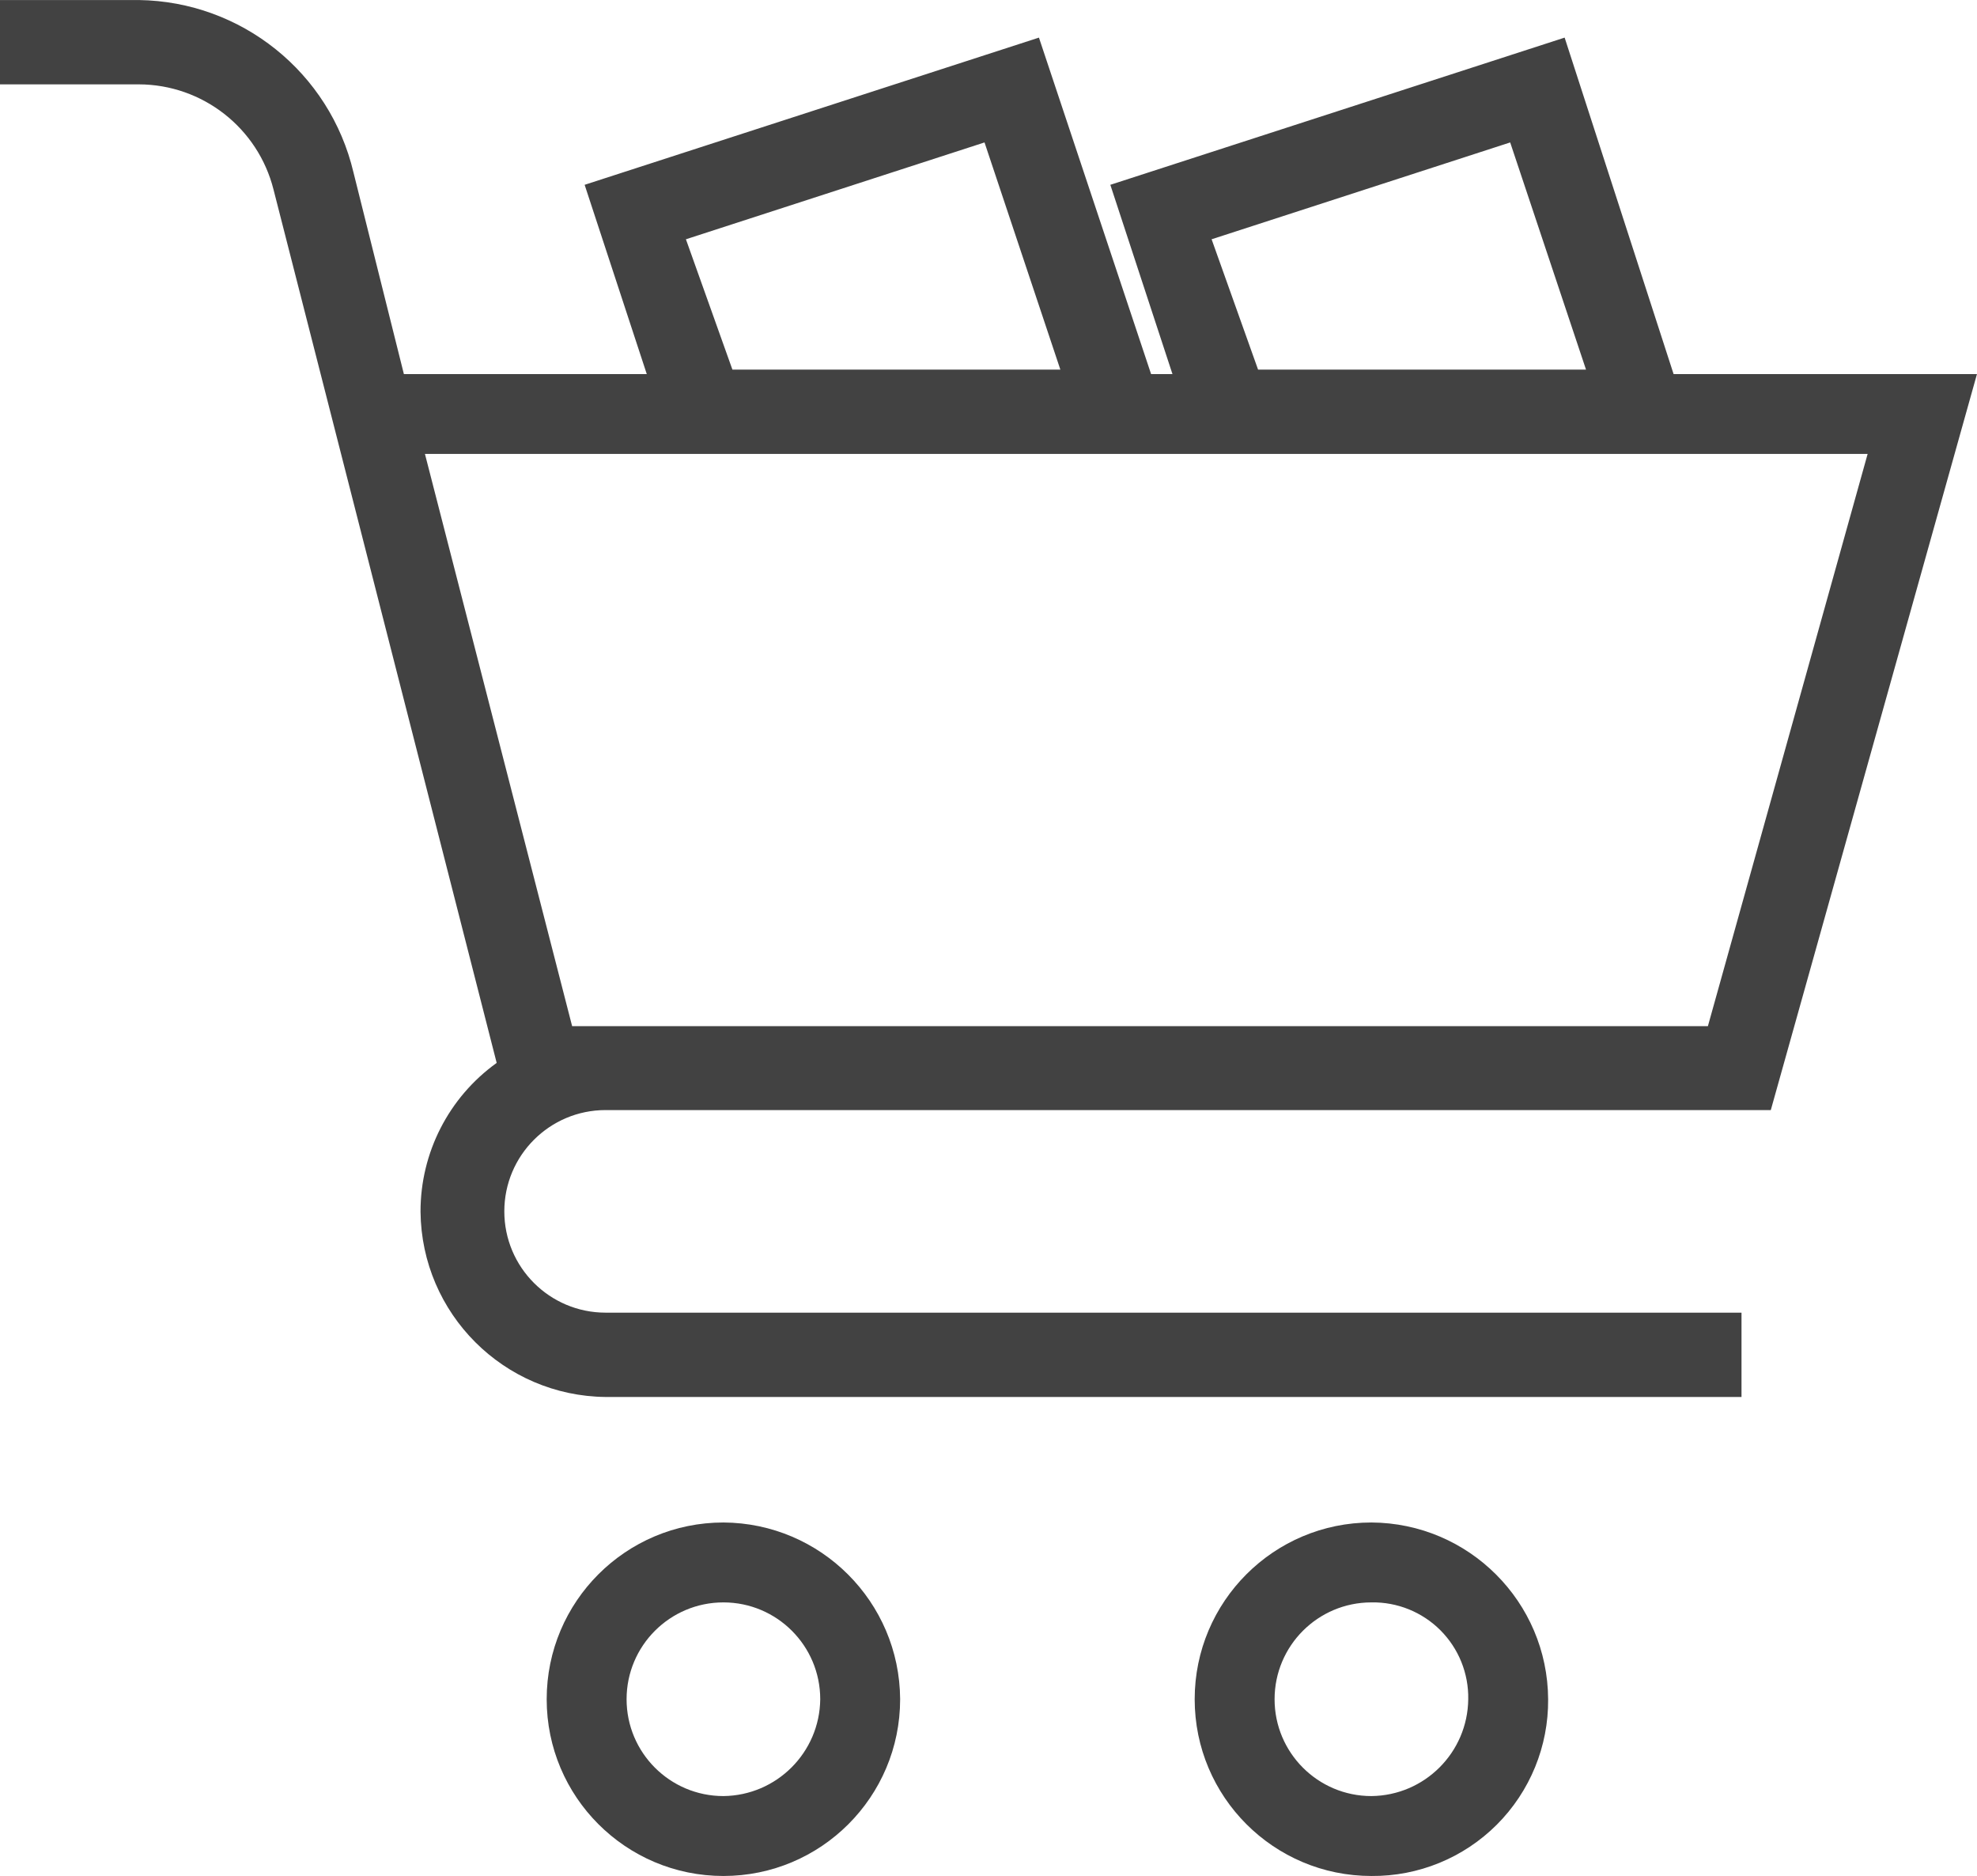
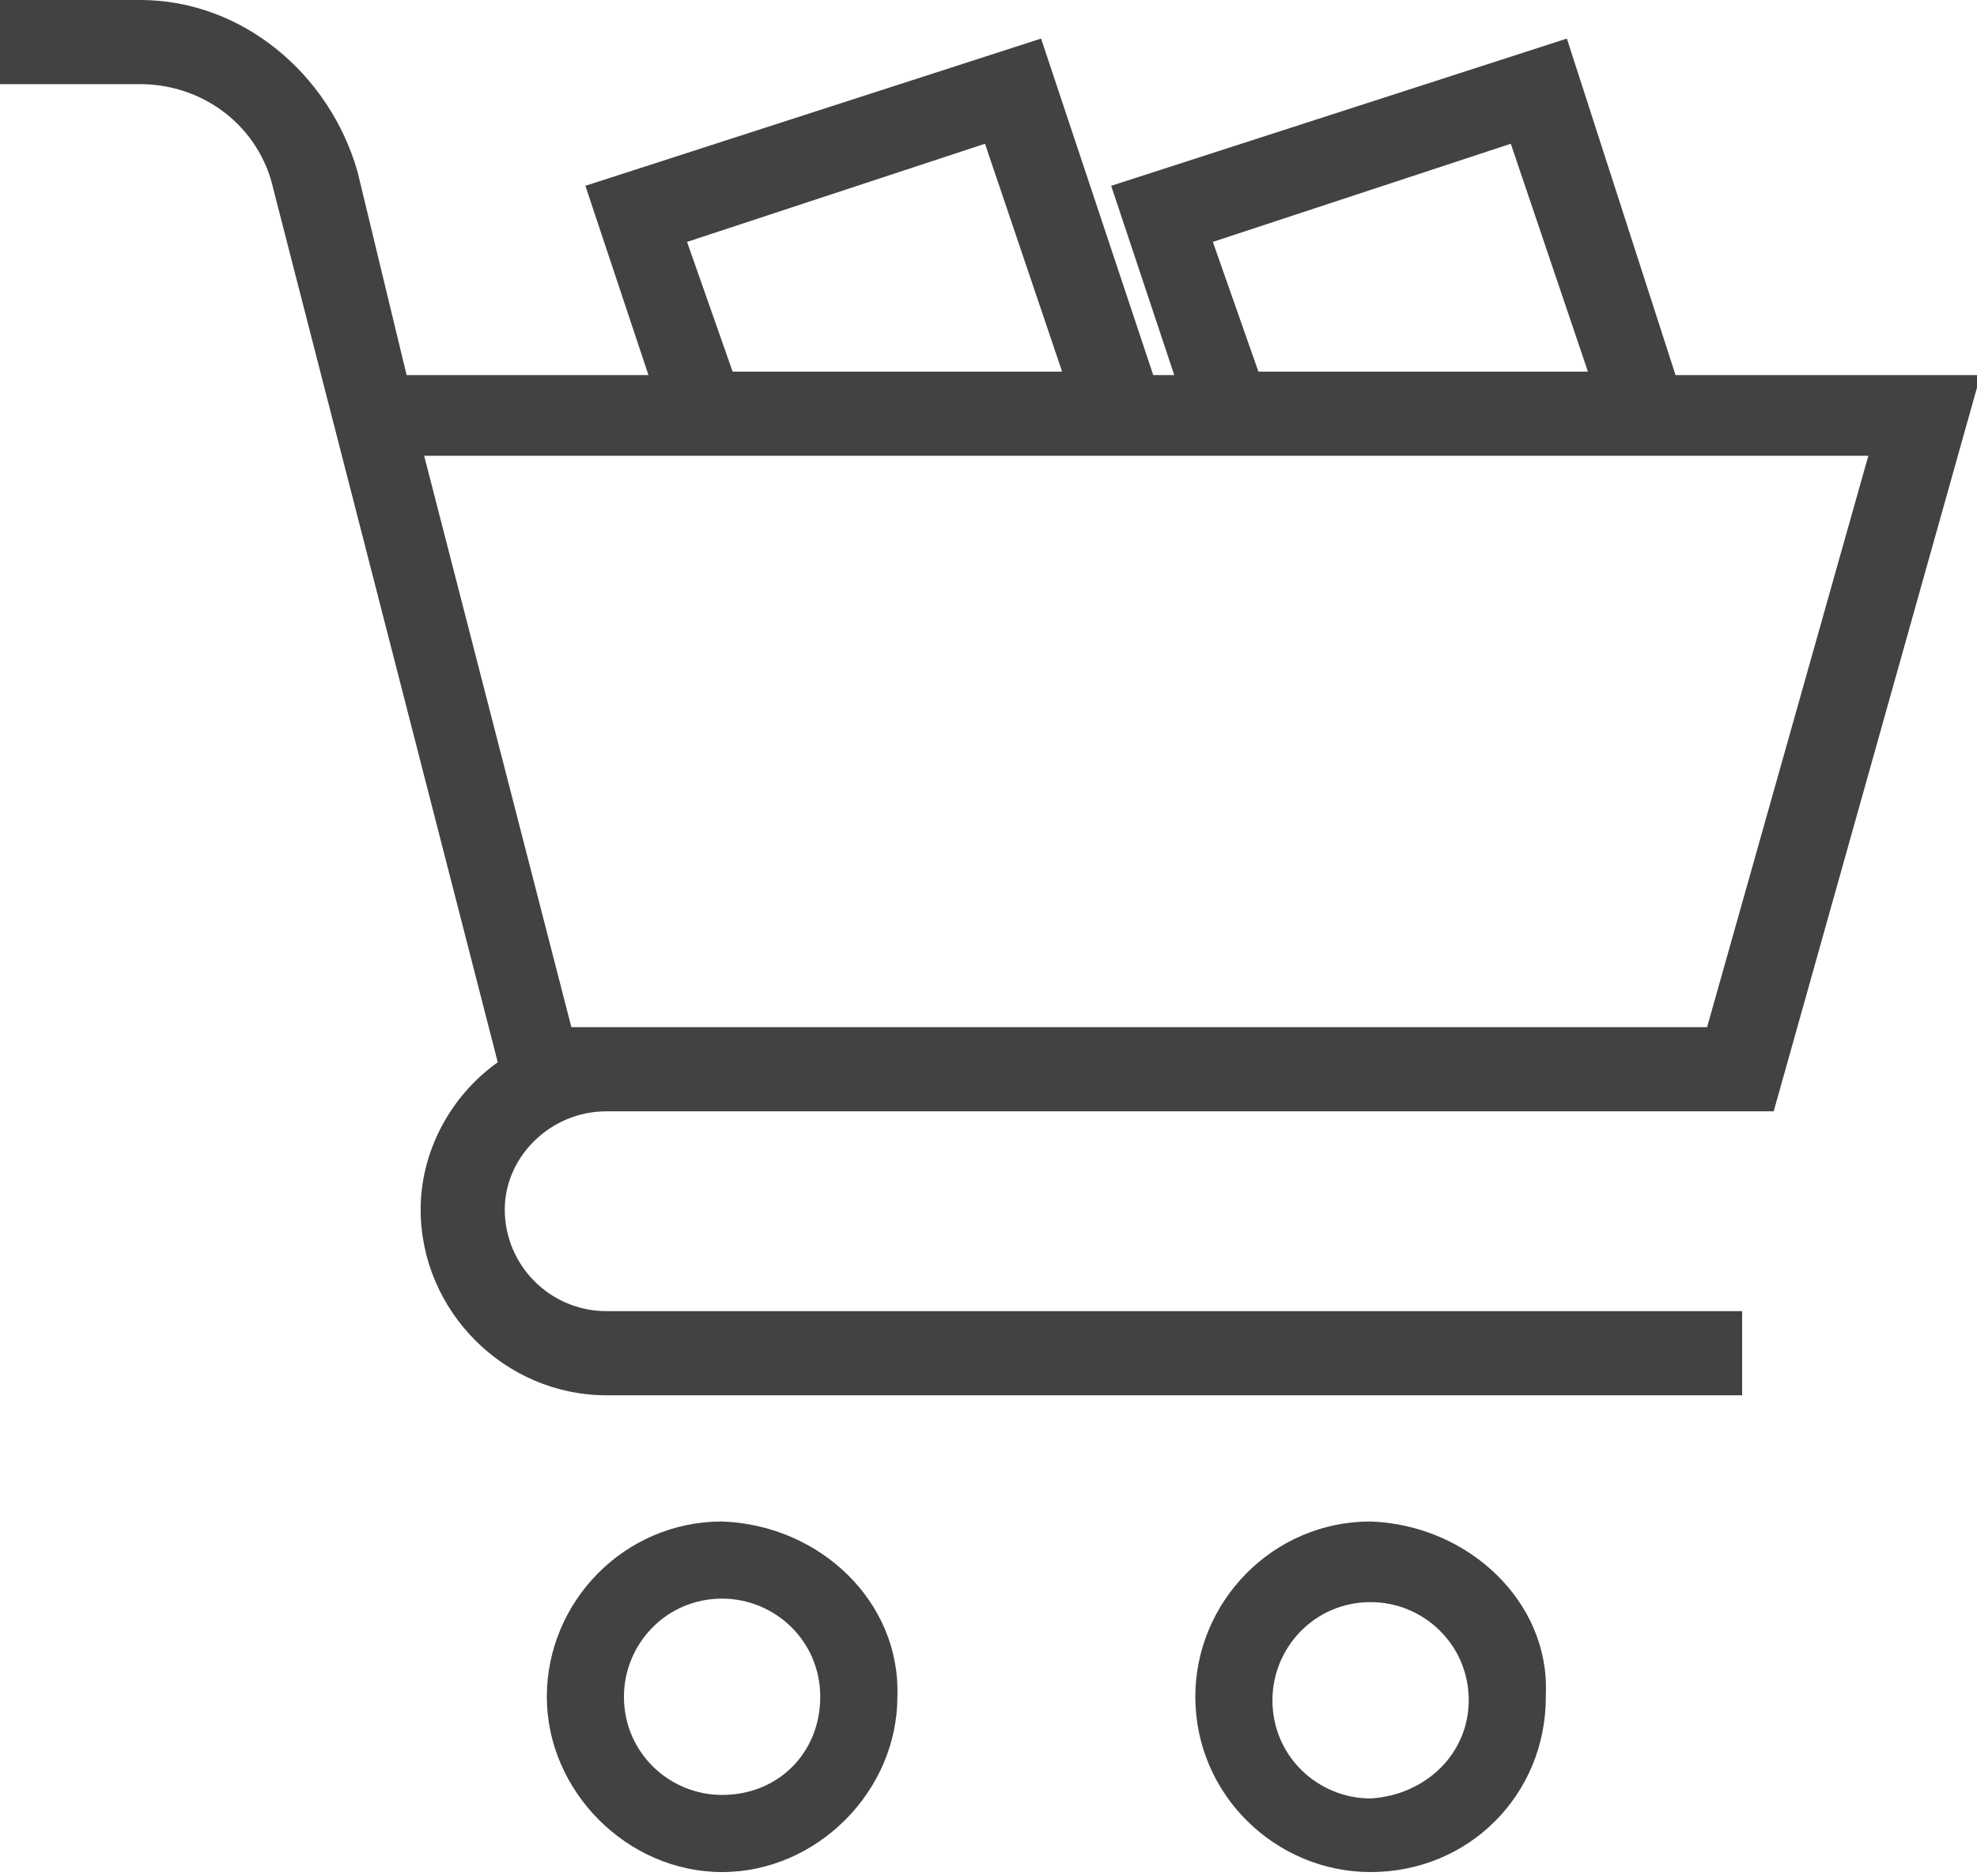
- <svg xmlns="http://www.w3.org/2000/svg" viewBox="2840 1542 56.415 53.525">
-   <defs>
-     <style>
-       .cls-1 {
-         fill: #424242;
-       }
-     </style>
-   </defs>
-   <g id="Purchase_icon" data-name="Purchase icon" transform="translate(2840 1542)">
-     <path id="Path_9" data-name="Path 9" class="cls-1" d="M17.281,47.356h33.25l5.883-21H47.757l-3.109-9.6-12.964,4.2,1.773,5.4h-.61l-3.2-9.6-12.964,4.2,1.773,5.4H11.525L10.086,20.6a6.387,6.387,0,0,0-6.125-4.916H0v2.406H3.961a3.974,3.974,0,0,1,3.845,3.005l6.367,24.915A5.216,5.216,0,0,0,12,50.257a5.337,5.337,0,0,0,5.285,5.285h32.41V53.136H17.281a2.89,2.89,0,0,1,0-5.78ZM43.094,19.747l2.164,6.482H35.9L34.574,22.51Zm-15,0,2.164,6.482H20.9L19.573,22.51Zm25.2,8.888L48.736,44.961H16.326l-4.2-16.326Z" transform="translate(0 -15.683)" />
-     <path id="Path_10" data-name="Path 10" class="cls-1" d="M375.06,487.171a5.043,5.043,0,0,0,0,10.086,5,5,0,0,0,5.043-5.043A5.071,5.071,0,0,0,375.06,487.171Zm0,7.806a2.763,2.763,0,0,1,0-5.526,2.714,2.714,0,0,1,2.763,2.763A2.793,2.793,0,0,1,375.06,494.977Z" transform="translate(-335.926 -443.731)" />
-     <path id="Path_11" data-name="Path 11" class="cls-1" d="M174.369,487.171a5.043,5.043,0,1,0,5.043,5.043A5.071,5.071,0,0,0,174.369,487.171Zm0,7.806a2.763,2.763,0,1,1,2.763-2.763A2.793,2.793,0,0,1,174.369,494.977Z" transform="translate(-153.726 -443.731)" />
+ <svg xmlns="http://www.w3.org/2000/svg" version="1.1" id="Layer_1" x="0px" y="0px" viewBox="0 0 56.4 53.5" style="enable-background:new 0 0 56.4 53.5;" xml:space="preserve">
+   <style type="text/css">
+ 	.st0{fill:#424242;}
+ </style>
+   <g>
+     <path class="st0" d="M17.3,31.7h33.3l5.9-21h-8.7l-3.1-9.6l-13,4.2l1.8,5.4h-0.6l-3.2-9.6l-13,4.2l1.8,5.4h-6.9l-1.4-5.8   C9.4,2.1,6.9,0,4,0H0v2.4h4c1.8,0,3.4,1.2,3.8,3l6.4,24.9c-1.4,1-2.2,2.6-2.2,4.2c0,2.9,2.4,5.3,5.3,5.3h32.4v-2.4H17.3   c-1.6,0-2.9-1.3-2.9-2.9C14.4,33,15.7,31.7,17.3,31.7z M43.1,4.1l2.2,6.5h-9.4l-1.3-3.7L43.1,4.1z M28.1,4.1l2.2,6.5h-9.4l-1.3-3.7   L28.1,4.1z M12.1,13h41.2l-4.6,16.3H16.3L12.1,13z" />
+     <path class="st0" d="M39.1,43.4c-2.8,0-5,2.3-5,5c0,2.8,2.3,5,5,5c2.8,0,5-2.2,5-5c0,0,0-0.1,0-0.1C44.2,45.7,41.9,43.5,39.1,43.4z    M41.9,48.5c0,1.5-1.2,2.7-2.8,2.8c-1.5,0-2.8-1.2-2.8-2.8c0-1.5,1.2-2.8,2.8-2.8C40.6,45.7,41.9,46.9,41.9,48.5   C41.9,48.4,41.9,48.5,41.9,48.5z" />
+     <path class="st0" d="M20.6,43.4c-2.8,0-5,2.3-5,5s2.3,5,5,5s5-2.3,5-5C25.7,45.7,23.4,43.5,20.6,43.4z M20.6,51.2   c-1.5,0-2.8-1.2-2.8-2.8c0-1.5,1.2-2.8,2.8-2.8c1.5,0,2.8,1.2,2.8,2.8C23.4,50,22.2,51.2,20.6,51.2z" />
  </g>
</svg>
